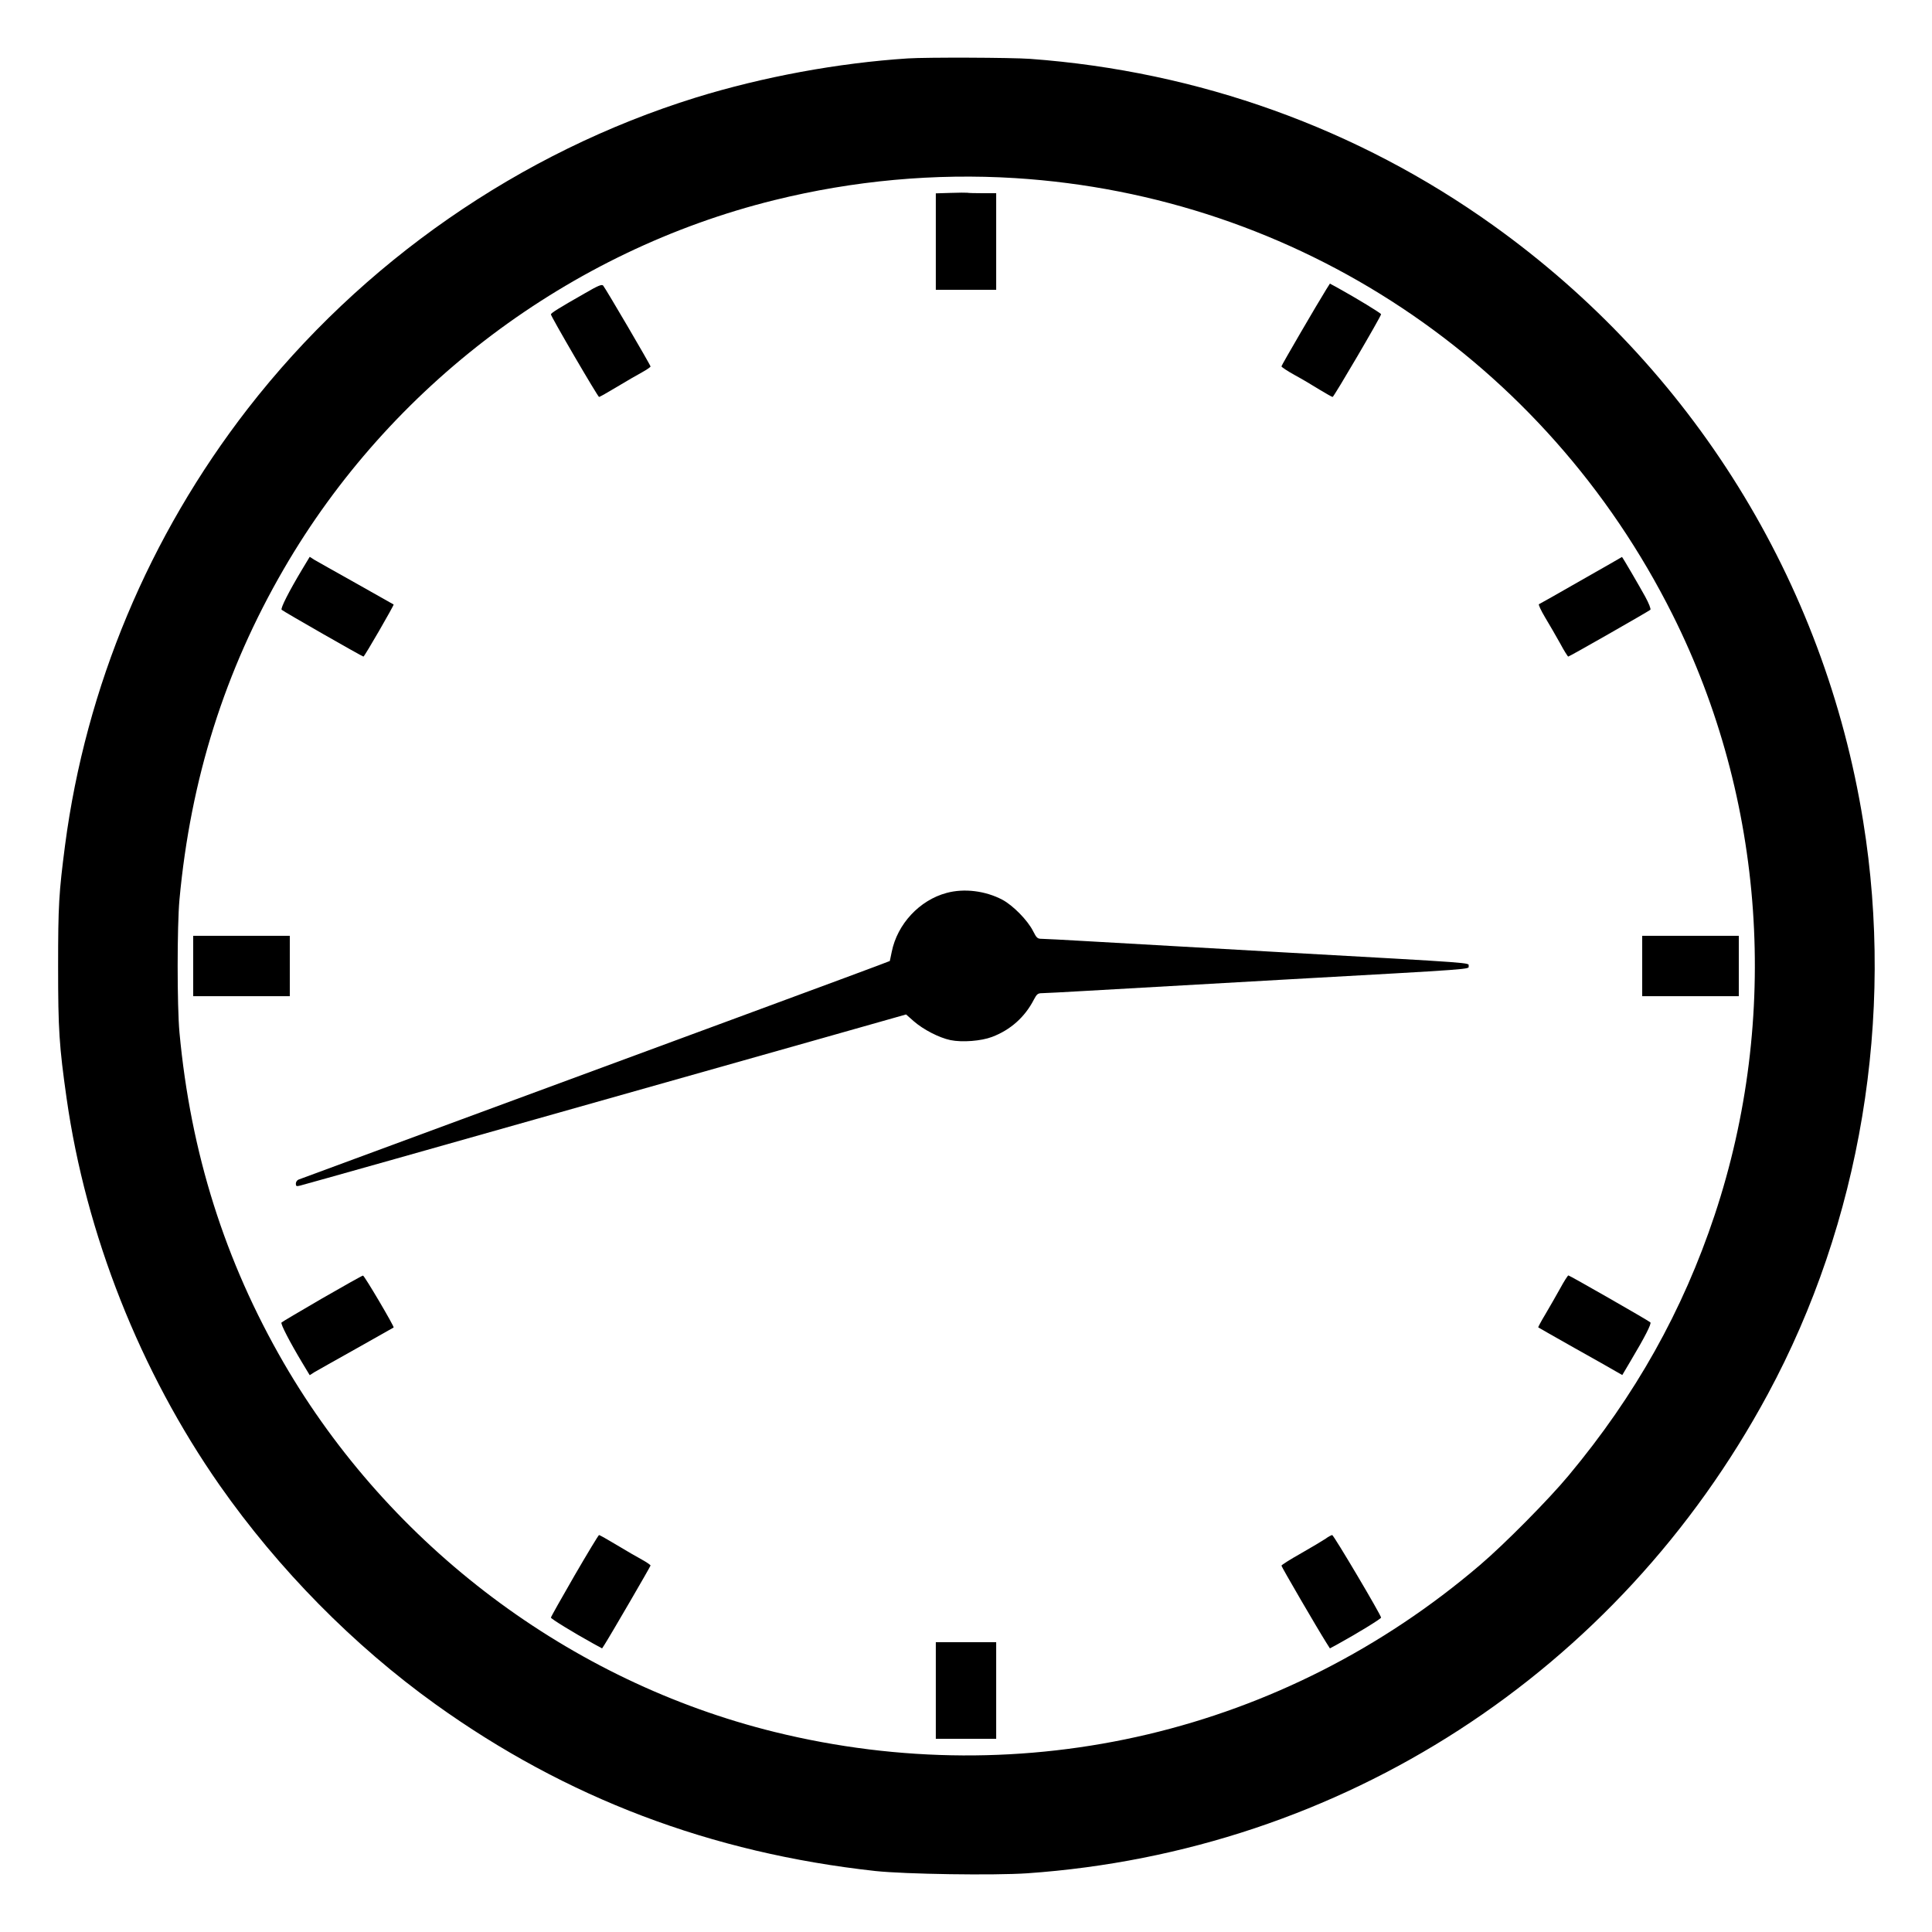
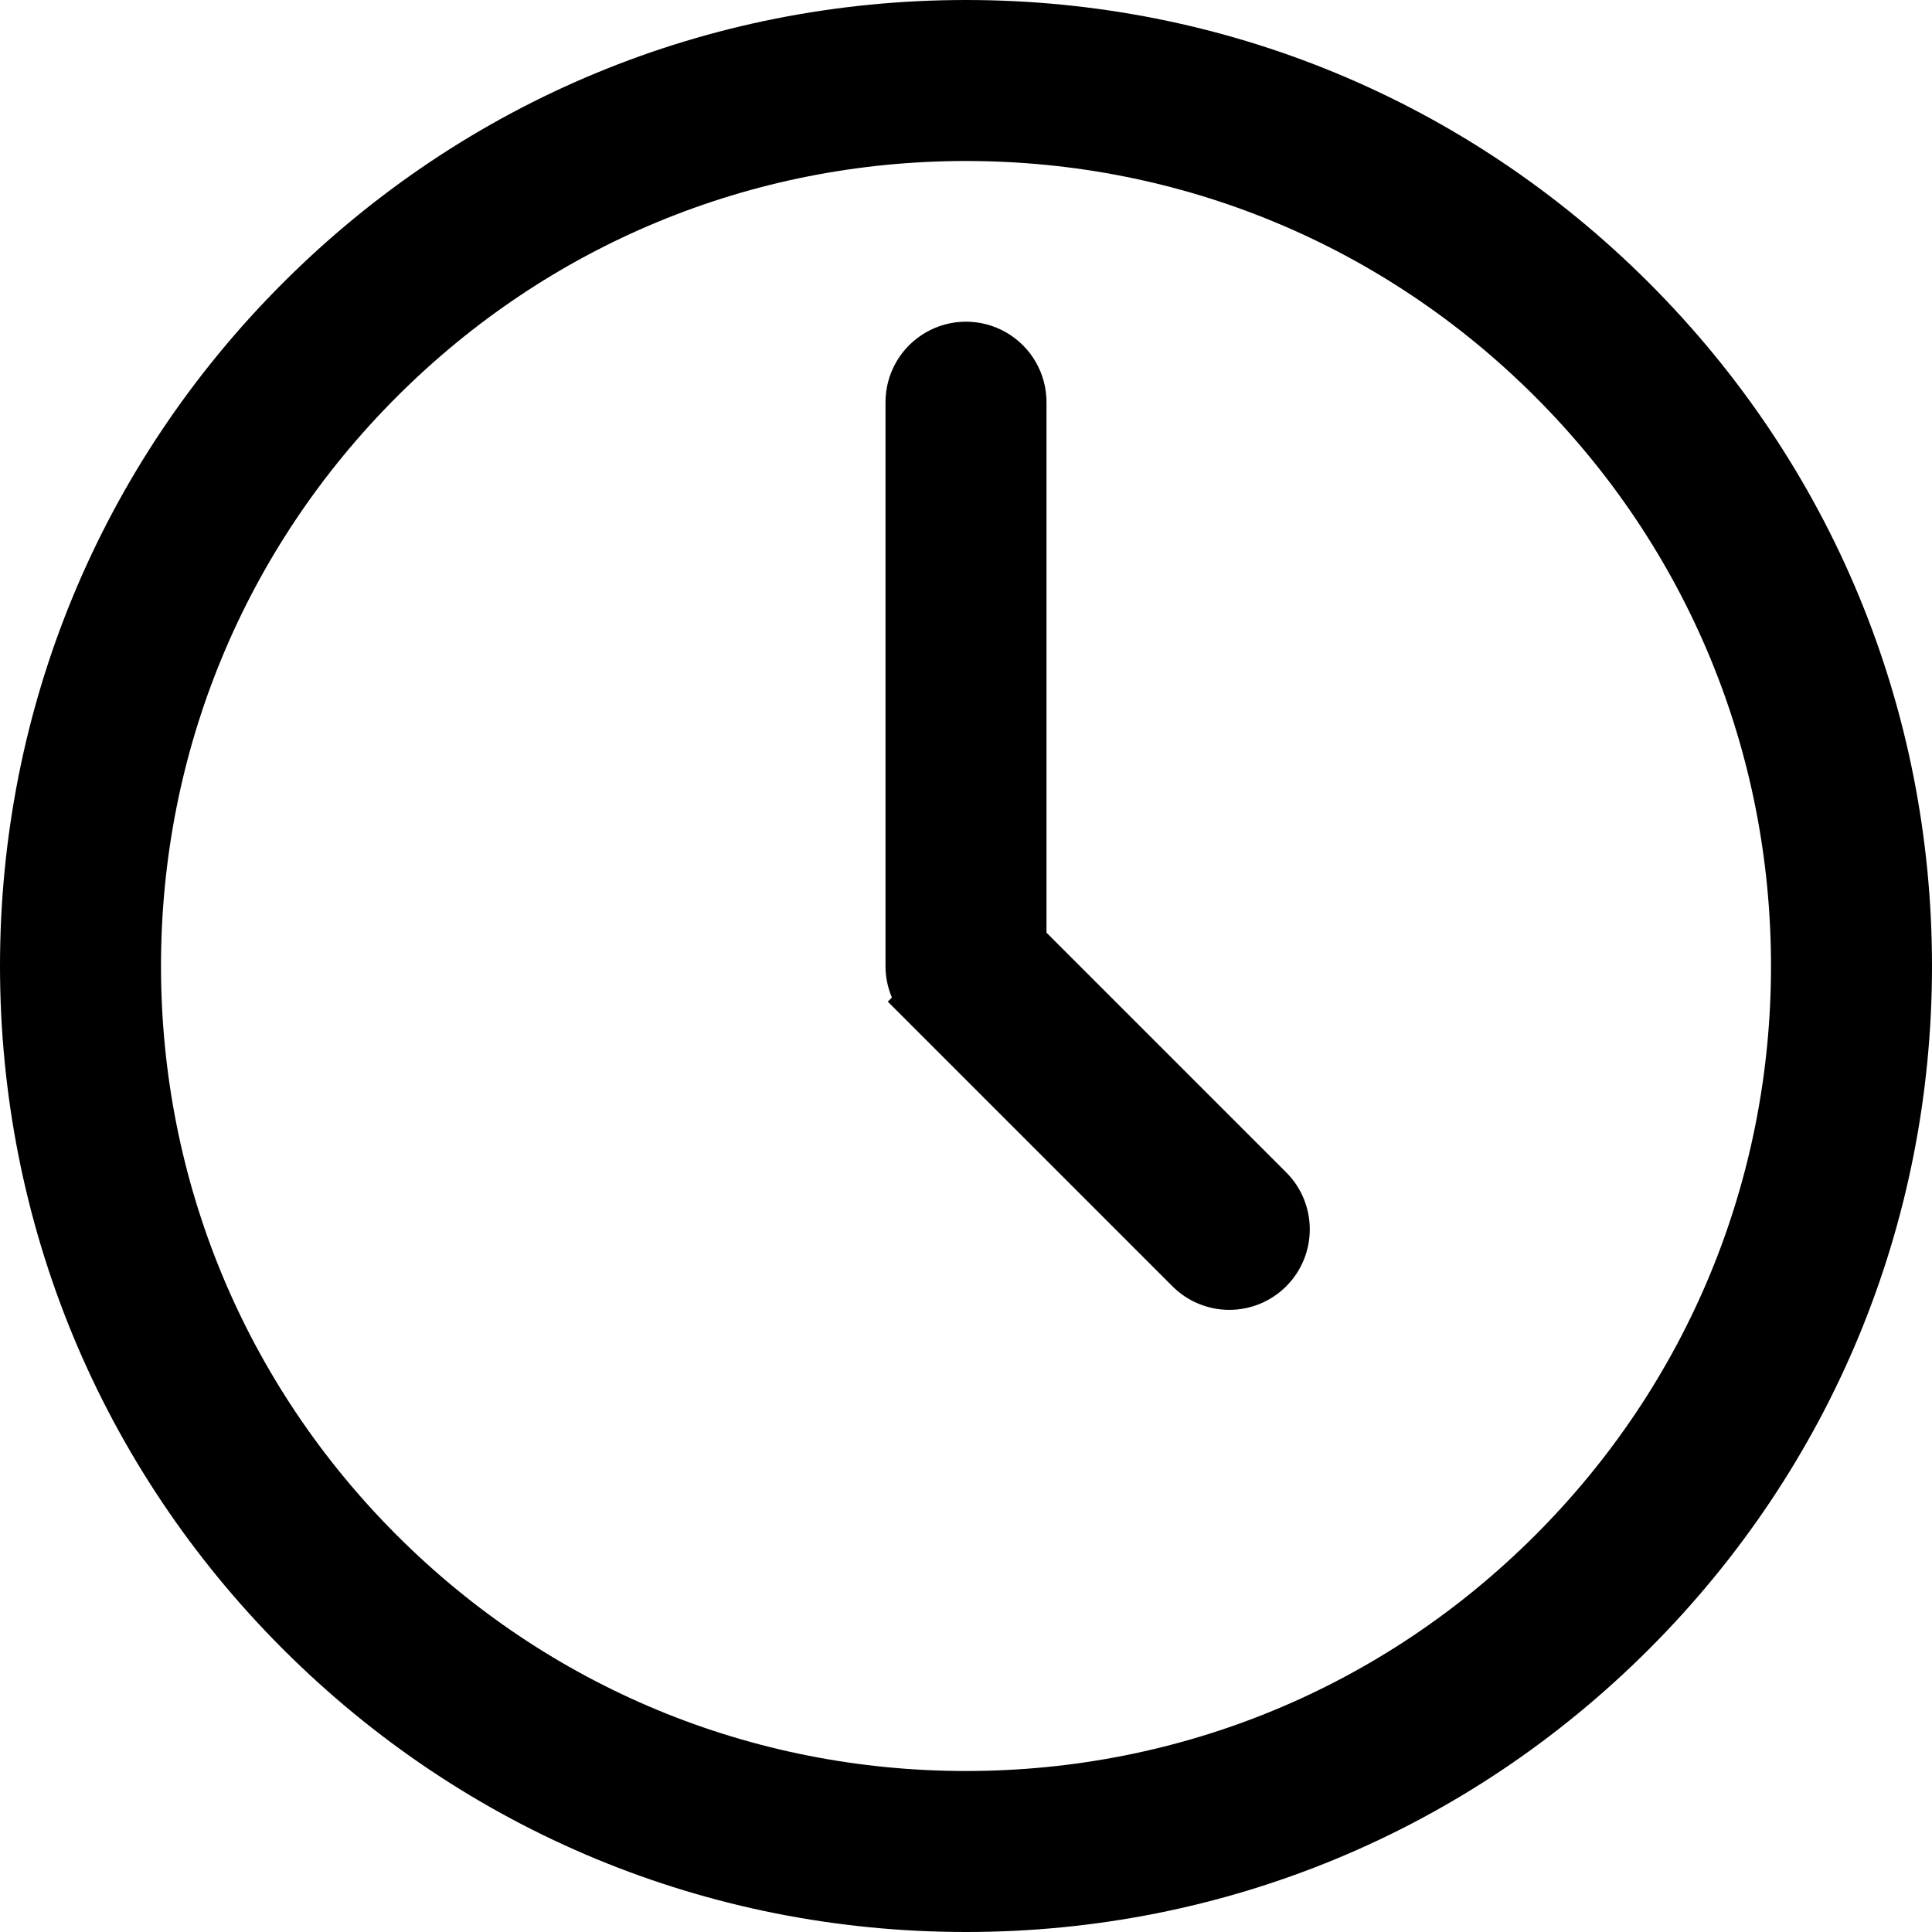
- <svg xmlns="http://www.w3.org/2000/svg" version="1.0" width="1280pt" height="1280pt" viewBox="0 0 1280 1280" preserveAspectRatio="xMidYMid meet">
-   <g transform="translate(0,1280) scale(0.1,-0.1)" fill="currentcolor" stroke="none">
-     <path d="M6015 12413 c-462 -30 -960 -122 -1404 -259 -1166 -362 -2215 -1090 -2969 -2061 -655 -845 -1073 -1843 -1211 -2893 -41 -316 -46 -398 -46 -805 0 -416 7 -524 56 -870 128 -902 487 -1811 1014 -2565 390 -557 888 -1062 1430 -1451 867 -622 1824 -985 2915 -1105 197 -21 784 -30 1006 -15 2081 145 3911 1329 4906 3174 615 1139 842 2500 632 3796 -257 1592 -1134 3005 -2450 3947 -898 643 -1953 1022 -3069 1104 -126 9 -684 11 -810 3z m710 -793 c1866 -117 3514 -1210 4356 -2892 613 -1223 714 -2670 279 -3978 -211 -634 -525 -1195 -967 -1725 -132 -159 -426 -456 -588 -594 -1297 -1108 -3014 -1514 -4672 -1106 -1356 334 -2548 1230 -3253 2445 -390 674 -617 1392 -691 2190 -16 174 -16 706 0 880 74 799 300 1516 691 2190 704 1214 1894 2109 3250 2444 525 130 1063 179 1595 146z" />
-     <path d="M6298 11522 l-98 -3 0 -319 0 -320 200 0 200 0 0 320 0 320 -89 0 c-49 0 -95 1 -103 3 -7 1 -57 1 -110 -1z" />
-     <path d="M3875 10857 c-172 -98 -225 -131 -225 -140 0 -14 311 -547 319 -547 4 0 57 30 117 66 60 36 135 80 167 97 31 17 57 35 57 39 0 9 -299 519 -314 536 -9 10 -35 -1 -121 -51z" />
-     <path d="M8787 10883 c-61 -98 -297 -503 -297 -510 0 -5 39 -31 88 -58 48 -26 122 -70 165 -97 43 -26 82 -48 86 -48 8 0 321 534 321 548 0 7 -163 106 -282 172 l-57 31 -24 -38z" />
-     <path d="M2002 9028 c-87 -145 -145 -259 -136 -268 13 -12 534 -310 542 -310 7 0 204 342 200 345 -2 1 -113 64 -248 140 -135 75 -259 146 -277 156 l-31 20 -50 -83z" />
-     <path d="M10475 8955 c-148 -85 -274 -156 -279 -158 -5 -2 13 -41 41 -88 28 -46 72 -123 99 -171 26 -49 51 -88 54 -88 8 0 531 299 544 310 5 5 -10 43 -34 87 -42 76 -151 263 -154 263 0 -1 -122 -70 -271 -155z" />
-     <path d="M6271 6884 c-179 -48 -326 -206 -363 -390 -7 -32 -12 -60 -13 -61 -1 -2 -460 -172 -1021 -379 -1018 -375 -2863 -1057 -2896 -1069 -10 -4 -18 -16 -18 -27 0 -17 4 -19 28 -13 29 7 952 267 2127 600 402 114 991 280 1309 370 l579 164 51 -45 c63 -55 167 -109 243 -125 78 -16 204 -6 275 21 122 46 218 131 278 248 19 36 26 42 55 42 18 0 147 7 286 15 140 8 733 42 1319 75 1289 72 1220 67 1220 90 0 23 69 18 -1220 90 -586 33 -1179 67 -1319 75 -139 8 -268 15 -287 15 -31 0 -36 5 -60 52 -36 71 -132 169 -203 207 -112 59 -253 77 -370 45z" />
-     <path d="M1280 6400 l0 -200 320 0 320 0 0 200 0 200 -320 0 -320 0 0 -200z" />
-     <path d="M10880 6400 l0 -200 320 0 320 0 0 200 0 200 -320 0 -320 0 0 -200z" />
-     <path d="M2133 4197 c-144 -84 -265 -155 -268 -159 -8 -8 56 -131 137 -266 l50 -83 31 20 c18 10 142 81 277 156 135 76 246 139 248 140 6 5 -194 344 -203 344 -5 0 -128 -69 -272 -152z" />
-     <path d="M10336 4263 c-27 -49 -71 -125 -98 -171 -28 -46 -48 -85 -47 -86 2 -2 110 -63 239 -136 129 -72 254 -143 276 -156 l42 -24 55 93 c96 161 140 248 131 256 -14 13 -535 311 -543 311 -4 0 -29 -39 -55 -87z" />
-     <path d="M3806 2361 c-86 -149 -156 -273 -156 -278 0 -8 148 -99 282 -173 l57 -31 15 23 c42 66 306 520 306 526 0 4 -26 22 -57 39 -32 17 -107 61 -167 97 -60 36 -113 66 -117 66 -4 0 -77 -121 -163 -269z" />
-     <path d="M8783 2606 c-18 -12 -91 -56 -163 -97 -71 -40 -130 -77 -130 -82 0 -8 237 -415 297 -510 l24 -38 57 31 c120 66 282 165 282 173 0 17 -314 547 -324 547 -6 -1 -26 -11 -43 -24z" />
-     <path d="M6200 1600 l0 -320 200 0 200 0 0 320 0 320 -200 0 -200 0 0 -320z" />
-   </g>
+ <svg xmlns="http://www.w3.org/2000/svg" class="svg-icon" style="width: 1em; height: 1em;vertical-align: middle;fill: currentColor;overflow: hidden;" viewBox="0 0 1024 1024" version="1.1">
+   <path d="M874.035 149.956C777.335 53.257 648.755 0 512 0 375.236 0 246.665 53.248 149.956 149.956 53.257 246.665 0 375.236 0 512s53.248 265.335 149.956 362.044C246.665 970.743 375.236 1024 512 1024s265.335-53.248 362.044-149.956C970.743 777.335 1024 648.764 1024 512s-53.257-265.335-149.965-362.044zM469.333 512V213.376a42.667 42.667 0 1 1 85.333 0V494.336l127.044 127.044a42.718 42.718 0 0 1 0.026 60.365 42.633 42.633 0 0 1-60.365-0.026L470.545 530.884l2.185-2.176A42.53 42.53 0 0 1 469.333 512z m344.363 301.696C733.116 894.293 625.963 938.667 512 938.667c-113.963 0-221.116-44.382-301.696-124.971C129.707 733.107 85.333 625.963 85.333 512c0-113.963 44.382-221.116 124.971-301.696C290.893 129.707 398.037 85.333 512 85.333c113.963 0 221.116 44.382 301.696 124.971C894.293 290.884 938.667 398.037 938.667 512c0 113.971-44.382 221.116-124.971 301.696z" fill="currentcolor" />
</svg>
